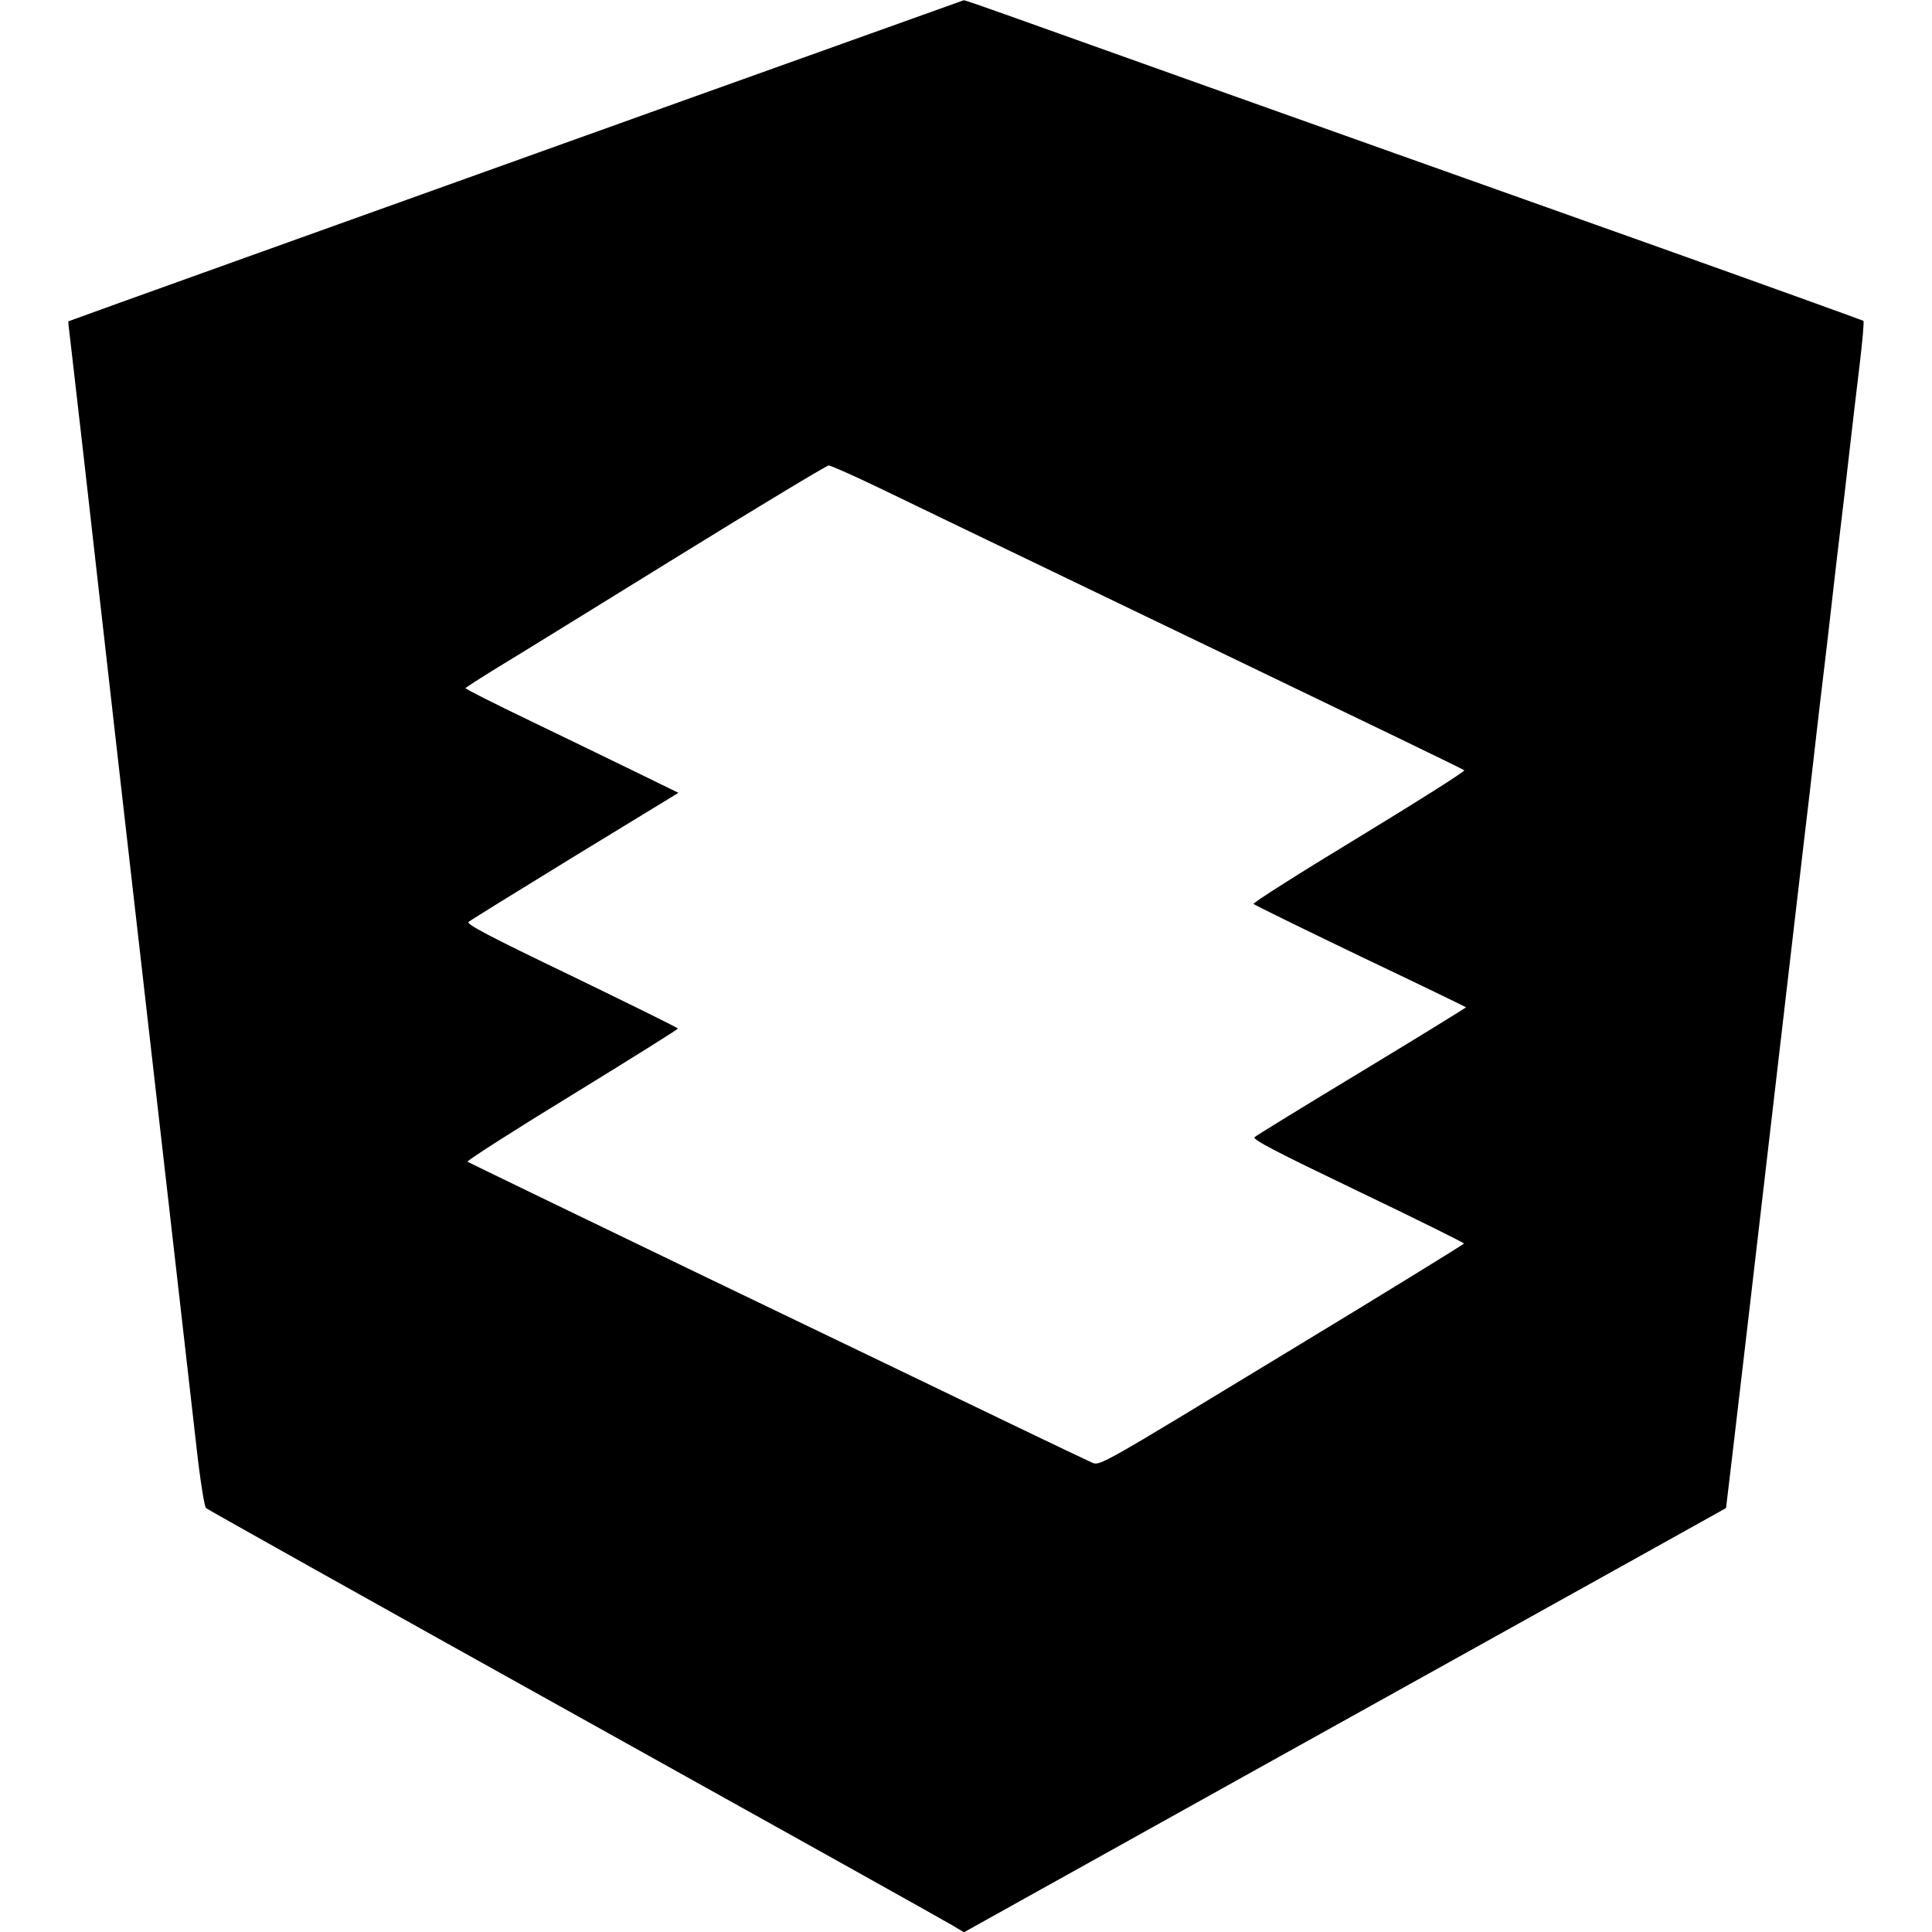
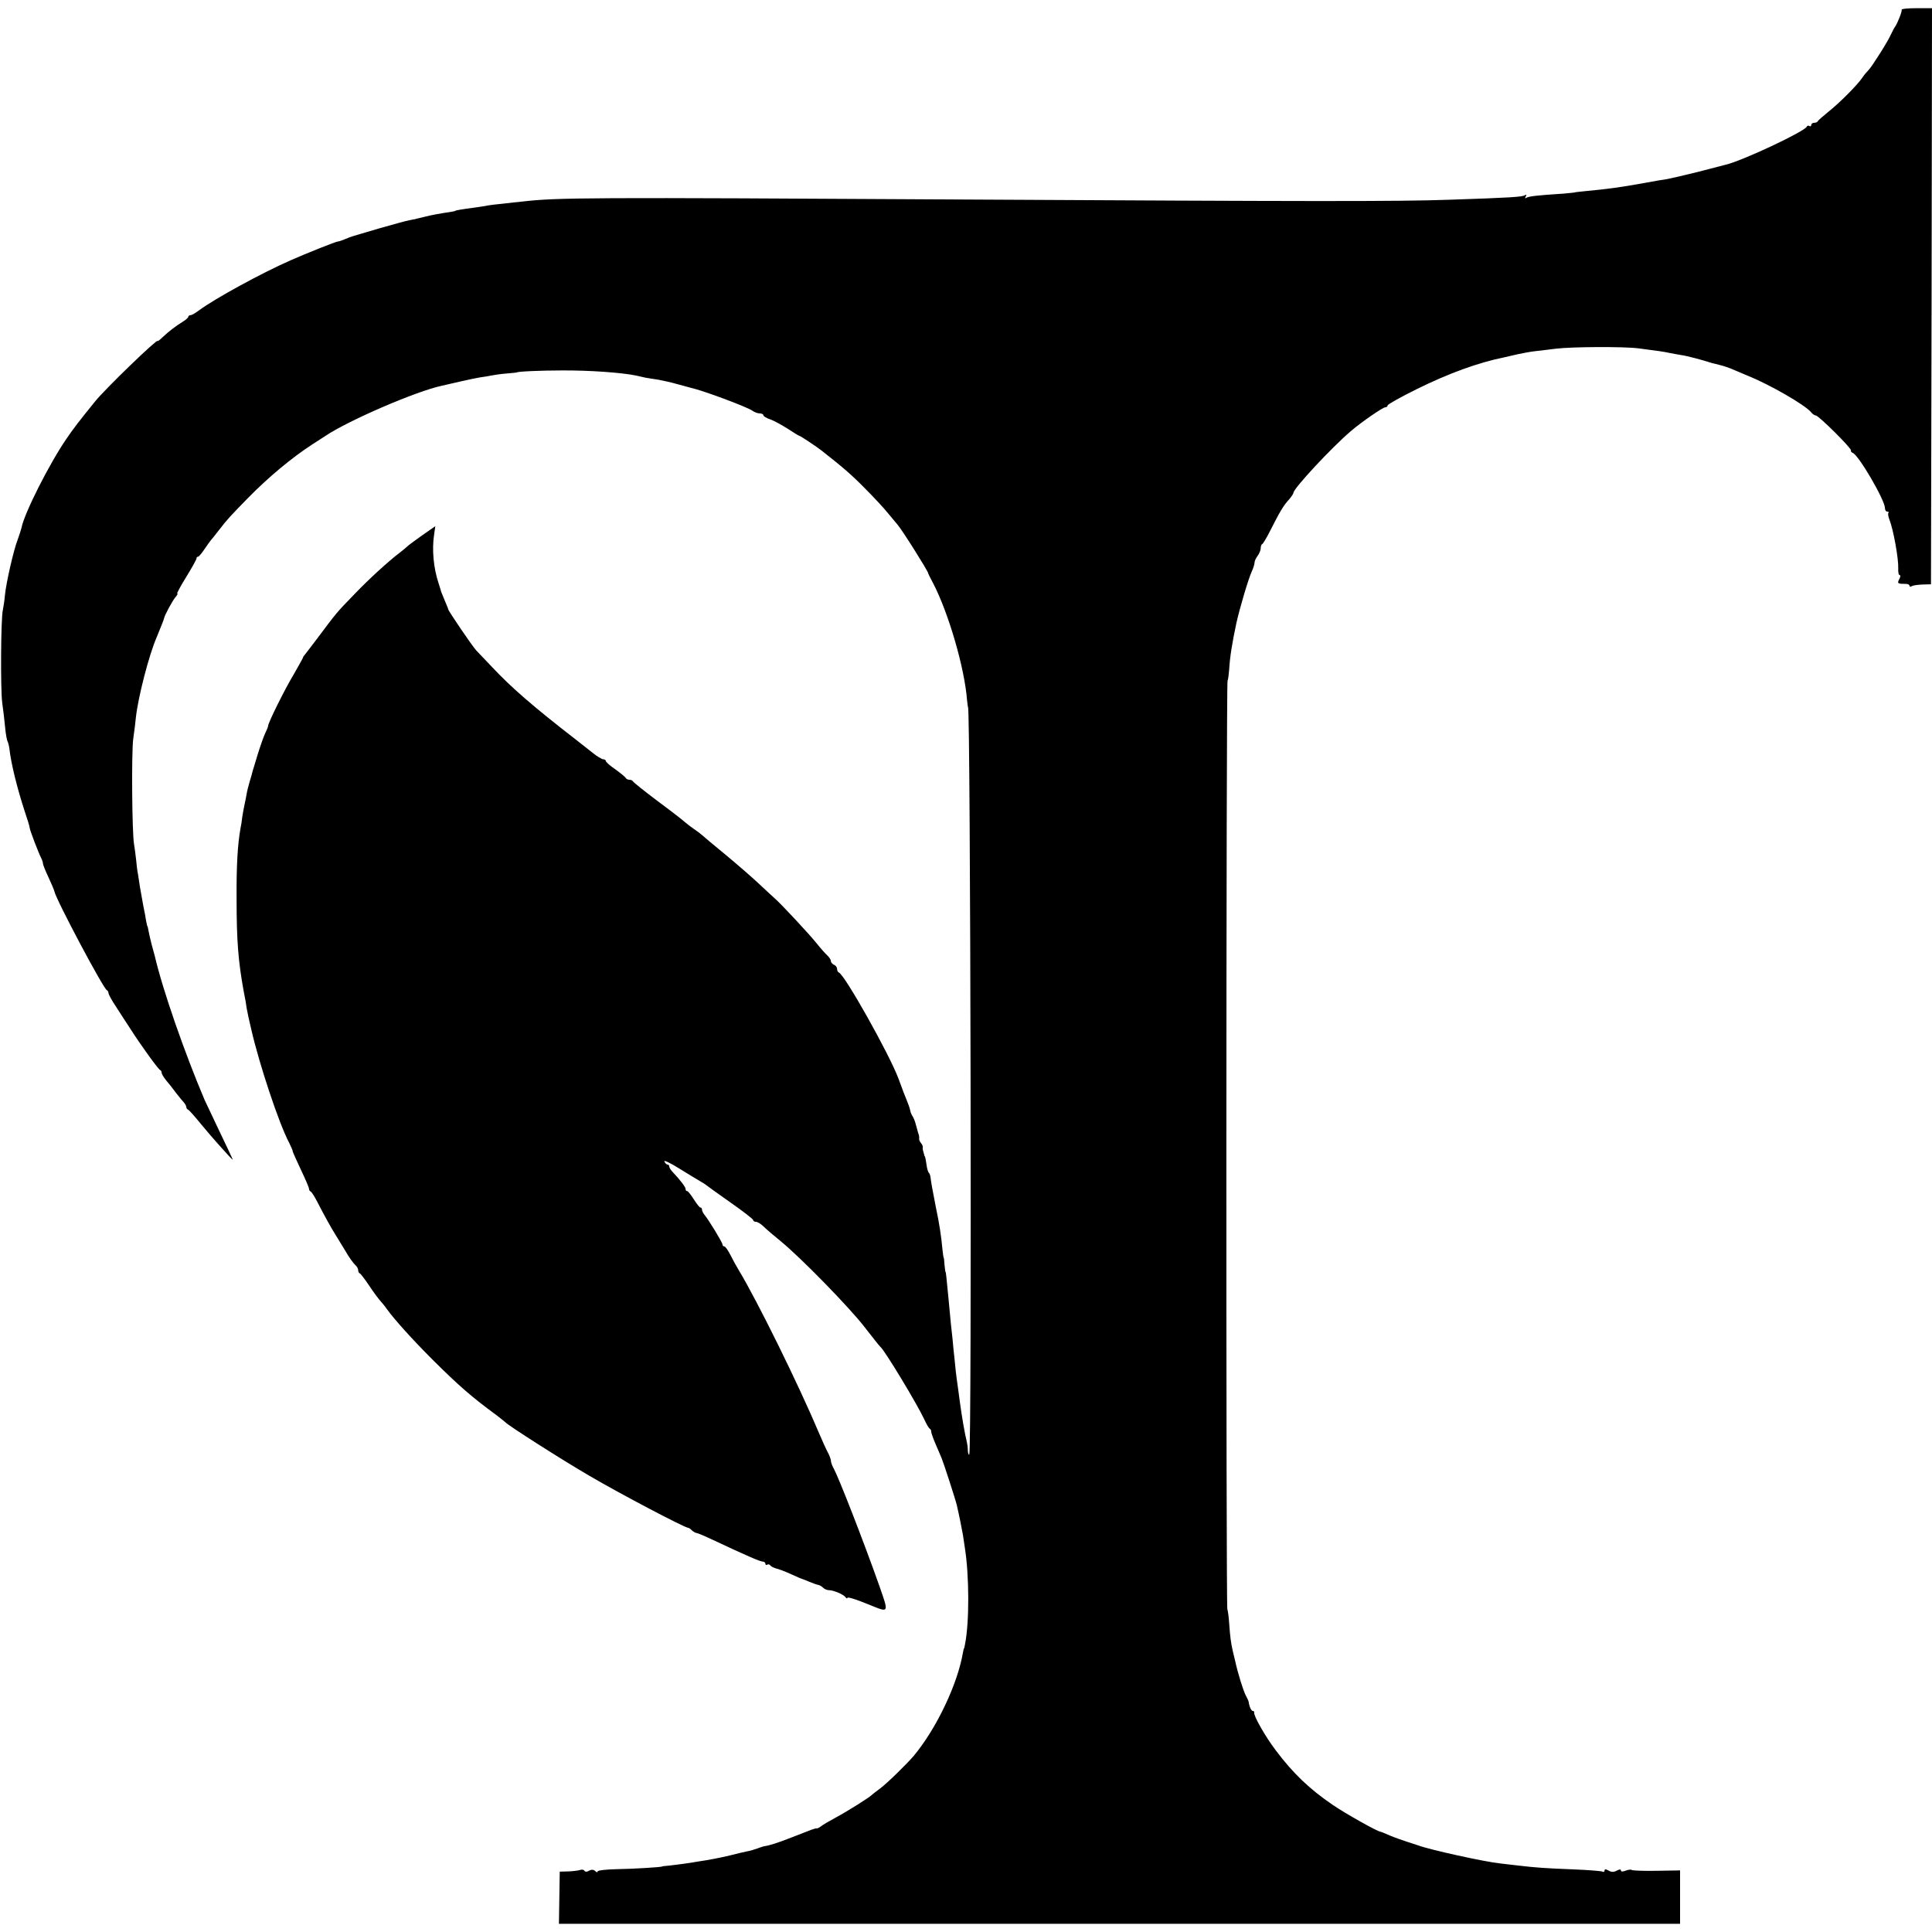
- <svg xmlns="http://www.w3.org/2000/svg" version="1" width="1029.333" height="1029.333" viewBox="0 0 772 772">
-   <path d="M277.5 38.6c-58.8 21.1-139.2 49.9-178.5 64-39.3 14.1-71.6 25.7-71.7 25.8-.1.1.3 3.5.8 7.6s2.9 25.3 5.4 47c2.4 21.7 9.2 80.9 14.9 131.5 10.3 89.7 25 219.3 30.2 264.5 1.4 12.6 3.1 23 3.7 23.6.7.6 66.9 37.7 147.2 82.4 80.3 44.7 148.2 82.6 150.8 84.2l4.9 2.9 50.1-27.9c27.6-15.4 96.1-53.5 152.2-84.7 56.1-31.2 102.1-56.8 102.2-56.9.1-.1 13.9-118 27.3-233.6 1.7-14.6 3.7-31.9 4.5-38.5.8-6.6 2.4-20.1 3.5-30 1.1-9.9 2.7-23.4 3.5-30 .8-6.6 2.4-20.1 3.5-30 1.1-9.9 2.7-23.4 3.5-30 .8-6.6 2.4-20.1 3.5-30 1.1-9.9 3-25.6 4.1-34.9 1.1-9.2 1.8-17.1 1.5-17.4-.3-.2-39.6-14.4-87.3-31.4C517.7 47.2 419.7 12.2 402.1 5.9c-9-3.2-16.7-5.9-17-5.8-.3.1-48.7 17.4-107.6 38.5zm74.1 156.5c10.4 5 25.9 12.5 34.4 16.6 8.5 4.1 56.7 27.3 107 51.5s91.8 44.2 92.1 44.6c.4.4-18.6 12.4-42.1 26.7-23.6 14.3-42.5 26.3-42.1 26.7.3.4 19.5 9.8 42.6 20.9 23.1 11 42.1 20.2 42.3 20.4.1.1-18.5 11.6-41.5 25.5s-42.4 25.8-43 26.4c-1 .9 8.9 6 41.2 21.5 23.4 11.2 42.5 20.7 42.5 21-.1.3-32.8 20.5-72.8 44.7-71.6 43.5-72.7 44.2-75.7 42.9-1.6-.7-16.3-7.7-32.5-15.5s-71.6-34.5-123-59.2c-51.4-24.8-93.8-45.3-94.2-45.6-.3-.4 18.4-12.4 41.8-26.7 23.3-14.3 42.3-26.2 42.3-26.5 0-.3-19.1-9.7-42.4-21-32.9-15.8-42.2-20.7-41.3-21.6.7-.6 19.9-12.5 42.6-26.4l41.3-25.2-16.8-8.2c-9.2-4.5-28.4-13.8-42.5-20.6-14.2-6.8-25.8-12.7-25.8-13 .1-.3 6-4.1 13.2-8.5 7.3-4.4 39.5-24.3 71.7-44.2 32.2-19.9 59.3-36.2 60.2-36.3.9 0 10.1 4.1 20.5 9.1z" />
+ <svg xmlns="http://www.w3.org/2000/svg" version="1.0" width="944pt" height="944pt" viewBox="0 0 944 944" preserveAspectRatio="xMidYMid meet">
+   <g transform="translate(0,944) scale(0.1,-0.1)" fill="#000000" stroke="none">
+     <path d="M9292 9393 c2 -10 -19 -63 -32 -83 -6 -8 -14 -25 -20 -37 -14 -33 -91 -155 -109 -174 -9 -9 -23 -26 -31 -38 -25 -37 -112 -124 -165 -166 -27 -22 -51 -43 -53 -47 -2 -5 -10 -8 -18 -8 -8 0 -14 -5 -14 -11 0 -5 -4 -8 -9 -5 -5 4 -11 2 -13 -3 -9 -23 -317 -168 -397 -186 -9 -2 -69 -18 -135 -35 -65 -16 -133 -32 -150 -35 -17 -2 -67 -11 -111 -19 -122 -22 -175 -29 -290 -40 -27 -3 -50 -5 -50 -6 0 -1 -25 -3 -55 -6 -125 -8 -170 -13 -181 -20 -8 -5 -9 -3 -4 6 5 9 4 11 -4 6 -13 -8 -67 -12 -371 -22 -249 -9 -710 -8 -2340 1 -1897 11 -2015 10 -2190 -10 -19 -2 -60 -6 -91 -10 -31 -3 -66 -7 -76 -9 -11 -3 -42 -7 -69 -11 -54 -7 -89 -13 -89 -15 0 -1 -9 -3 -20 -5 -55 -8 -93 -15 -125 -23 -19 -5 -38 -9 -42 -10 -5 -1 -9 -2 -10 -3 -2 0 -14 -2 -27 -5 -13 -2 -78 -20 -145 -39 -146 -43 -135 -39 -169 -53 -16 -7 -32 -12 -36 -12 -9 0 -152 -57 -229 -91 -142 -62 -372 -188 -449 -245 -17 -13 -36 -24 -42 -24 -6 0 -11 -4 -11 -8 0 -4 -12 -15 -27 -24 -34 -21 -67 -46 -99 -76 -13 -13 -24 -21 -24 -18 0 13 -255 -233 -305 -295 -81 -100 -105 -131 -141 -184 -83 -121 -205 -362 -219 -434 -2 -9 -10 -34 -18 -56 -20 -50 -57 -212 -63 -274 -2 -25 -7 -57 -10 -71 -10 -42 -12 -391 -3 -455 5 -33 11 -87 14 -119 3 -33 9 -64 12 -69 3 -5 7 -21 9 -36 8 -72 38 -193 75 -306 13 -38 24 -74 24 -80 1 -12 43 -122 56 -147 5 -10 9 -22 9 -28 0 -5 12 -35 27 -67 15 -32 28 -63 29 -69 7 -38 239 -475 256 -482 4 -2 8 -8 8 -14 0 -6 16 -36 37 -67 20 -31 52 -81 72 -111 51 -80 134 -194 143 -198 5 -2 8 -8 8 -14 0 -6 10 -22 22 -37 13 -15 34 -42 48 -61 14 -18 31 -39 38 -46 6 -7 12 -17 12 -22 0 -6 4 -12 9 -14 4 -1 32 -32 61 -68 30 -36 64 -76 77 -90 12 -14 37 -41 54 -60 17 -19 29 -30 26 -25 -2 6 -32 69 -66 140 -34 72 -66 139 -71 150 -97 228 -205 537 -244 705 -2 8 -9 33 -15 55 -6 22 -12 51 -15 65 -2 14 -5 25 -6 25 -1 0 -3 11 -6 25 -2 14 -8 48 -14 75 -5 28 -12 68 -16 90 -3 22 -8 51 -10 65 -3 14 -7 45 -9 70 -3 25 -7 59 -10 75 -10 55 -13 449 -4 515 5 35 11 82 13 105 11 99 63 302 101 390 22 53 36 89 37 95 1 11 41 86 56 103 8 9 12 17 8 17 -3 0 16 36 44 81 27 44 50 85 50 90 0 5 3 9 8 9 4 0 18 17 32 38 14 20 27 39 30 42 3 3 21 25 40 50 41 53 54 67 142 157 99 101 213 196 313 261 28 18 57 37 65 42 113 76 445 219 568 245 9 2 48 11 87 20 38 9 83 18 100 21 16 2 41 6 55 9 14 3 48 8 75 10 28 2 50 5 50 5 0 5 123 10 220 10 137 1 296 -11 363 -25 12 -3 32 -7 44 -10 12 -2 40 -7 63 -10 22 -4 63 -13 91 -21 28 -8 60 -16 70 -19 59 -13 271 -92 299 -111 11 -8 27 -14 37 -14 10 0 18 -4 18 -9 0 -5 15 -14 33 -20 18 -6 56 -27 86 -46 29 -19 55 -35 58 -35 4 0 84 -53 108 -72 104 -82 143 -115 210 -183 44 -44 96 -100 115 -124 19 -23 40 -48 45 -54 21 -23 146 -222 150 -237 0 -3 11 -25 24 -49 75 -144 154 -414 166 -571 2 -19 4 -35 5 -35 12 0 19 -3639 6 -3652 -3 -3 -6 5 -7 18 0 13 -2 31 -4 39 -12 50 -25 126 -35 200 -6 47 -13 96 -15 110 -2 14 -7 54 -10 90 -4 36 -9 85 -11 110 -6 50 -9 80 -19 190 -11 113 -13 135 -15 135 -1 0 -3 16 -5 35 -1 19 -3 35 -4 35 -1 0 -4 18 -6 40 -6 65 -15 125 -32 205 -18 93 -23 119 -26 145 -1 11 -5 22 -9 25 -3 3 -9 21 -11 40 -3 19 -6 36 -7 38 -2 1 -4 7 -5 12 -1 6 -4 13 -5 18 -1 4 -2 11 -1 16 1 4 -3 14 -9 21 -6 7 -10 17 -9 21 1 5 0 12 -1 17 -3 8 -4 12 -15 52 -4 17 -12 35 -16 41 -5 6 -10 19 -12 30 -2 10 -9 30 -15 44 -5 14 -14 34 -18 45 -9 26 -9 24 -24 65 -46 122 -263 508 -291 518 -5 2 -9 10 -9 18 0 8 -7 17 -15 20 -8 4 -15 11 -15 18 0 6 -8 19 -18 28 -9 8 -33 35 -52 59 -37 46 -173 192 -203 218 -10 9 -46 42 -80 74 -34 32 -109 97 -167 145 -58 47 -107 89 -110 92 -3 3 -21 17 -40 30 -19 13 -40 30 -47 36 -7 7 -65 52 -130 100 -65 49 -119 92 -121 97 -2 4 -10 7 -17 7 -7 0 -15 4 -17 8 -1 4 -24 23 -50 42 -27 18 -48 37 -48 42 0 4 -6 8 -12 8 -7 0 -32 15 -54 33 -23 18 -59 46 -80 63 -208 161 -315 254 -408 353 -34 35 -69 73 -79 83 -19 20 -137 194 -137 201 0 3 -8 22 -17 43 -9 22 -17 41 -18 44 0 3 -6 21 -12 40 -25 75 -33 165 -22 237 l6 42 -66 -46 c-36 -26 -68 -49 -71 -53 -3 -3 -18 -16 -35 -29 -57 -43 -154 -132 -222 -203 -92 -95 -85 -87 -190 -227 -23 -31 -47 -61 -52 -68 -6 -7 -11 -14 -11 -17 0 -2 -20 -37 -43 -78 -46 -76 -127 -240 -127 -255 0 -4 -6 -19 -13 -33 -7 -14 -23 -59 -36 -100 -27 -88 -30 -99 -31 -105 -1 -3 -6 -19 -11 -37 -5 -18 -12 -44 -14 -58 -2 -14 -7 -36 -10 -50 -3 -14 -8 -41 -11 -60 -2 -19 -6 -45 -9 -58 -14 -80 -20 -180 -19 -342 0 -209 8 -306 35 -455 7 -33 13 -69 14 -80 2 -11 6 -31 9 -45 3 -14 10 -43 15 -65 38 -165 134 -455 183 -547 10 -21 19 -40 18 -43 0 -3 18 -43 40 -90 22 -46 40 -88 40 -94 0 -5 3 -11 8 -13 4 -1 18 -23 31 -48 36 -70 71 -133 89 -161 9 -15 32 -52 50 -82 17 -30 39 -60 47 -67 8 -7 15 -18 15 -25 0 -8 3 -15 8 -17 4 -1 25 -29 46 -60 21 -32 46 -65 55 -75 9 -10 23 -27 31 -39 36 -50 123 -147 225 -249 129 -128 190 -181 310 -269 22 -17 42 -33 45 -36 13 -15 271 -180 410 -261 150 -88 462 -252 482 -254 4 0 13 -6 19 -13 7 -6 17 -12 21 -12 5 0 41 -15 81 -34 164 -77 231 -106 243 -106 8 0 14 -5 14 -11 0 -5 4 -8 9 -4 5 3 12 1 15 -4 3 -5 16 -11 29 -15 13 -3 45 -15 73 -28 27 -12 51 -23 54 -23 3 -1 19 -7 35 -14 17 -7 36 -14 43 -15 7 -1 18 -8 24 -14 7 -7 20 -12 30 -12 21 0 71 -21 80 -35 4 -5 8 -7 8 -3 0 7 39 -5 105 -32 101 -41 99 -45 51 93 -79 223 -196 522 -221 569 -8 14 -15 32 -15 40 0 7 -7 27 -16 43 -9 17 -27 57 -41 90 -99 235 -302 648 -394 800 -10 16 -28 49 -40 73 -12 23 -25 42 -30 42 -5 0 -9 4 -9 10 0 9 -69 123 -90 147 -5 7 -10 17 -10 23 0 5 -3 10 -8 10 -4 0 -18 18 -32 40 -14 22 -28 40 -32 40 -5 0 -8 4 -8 10 0 10 -26 44 -62 82 -10 10 -18 23 -18 28 0 6 -4 10 -9 10 -5 0 -11 7 -15 15 -3 8 29 -7 72 -34 42 -26 88 -54 102 -62 14 -8 27 -16 30 -19 3 -3 56 -41 117 -84 62 -43 113 -83 113 -87 0 -5 6 -9 14 -9 7 0 24 -10 37 -23 13 -13 51 -45 84 -72 99 -81 336 -324 410 -420 38 -49 72 -92 76 -95 22 -18 180 -280 215 -355 10 -22 22 -43 27 -46 5 -3 8 -10 7 -15 0 -5 9 -31 21 -59 12 -27 25 -59 30 -70 11 -27 68 -203 74 -229 12 -51 26 -123 30 -146 2 -14 6 -41 9 -60 22 -136 23 -366 1 -475 -2 -11 -4 -20 -5 -20 -1 0 -3 -9 -5 -20 -26 -153 -128 -369 -240 -504 -36 -42 -129 -133 -165 -160 -19 -14 -37 -28 -40 -31 -11 -12 -119 -80 -175 -110 -33 -18 -66 -37 -74 -44 -8 -6 -17 -10 -20 -10 -7 2 -21 -4 -126 -45 -61 -24 -106 -39 -132 -42 -5 -1 -19 -6 -33 -11 -14 -5 -36 -12 -50 -14 -14 -3 -50 -11 -80 -19 -53 -13 -113 -24 -155 -30 -11 -2 -42 -7 -70 -11 -27 -4 -63 -8 -80 -10 -16 -1 -30 -3 -30 -4 0 -3 -141 -12 -222 -13 -51 -1 -93 -6 -93 -11 0 -6 -5 -5 -12 2 -7 7 -17 8 -29 2 -11 -7 -20 -7 -24 0 -3 5 -13 6 -21 3 -9 -3 -35 -6 -57 -7 l-42 -1 -2 -127 -2 -128 2739 0 2739 0 0 131 0 130 -115 -2 c-63 -1 -117 1 -121 4 -3 3 -16 2 -29 -3 -16 -6 -24 -6 -24 1 0 6 -7 6 -20 -1 -14 -8 -26 -8 -40 0 -14 8 -20 8 -20 0 0 -6 -4 -8 -10 -5 -5 3 -70 8 -142 11 -133 5 -188 9 -263 18 -22 3 -65 7 -95 11 -77 8 -348 68 -400 88 -8 3 -33 11 -55 18 -22 7 -59 20 -83 30 -23 10 -44 19 -47 19 -15 1 -170 88 -233 131 -113 77 -193 153 -278 266 -53 70 -110 171 -106 186 1 4 -2 7 -7 7 -7 0 -17 22 -20 45 0 3 -7 18 -15 33 -12 24 -38 107 -51 167 -3 11 -8 34 -12 50 -9 43 -12 62 -17 132 -2 34 -7 66 -9 70 -7 11 -6 4526 1 4537 3 5 6 31 8 56 3 56 14 127 35 225 16 72 58 215 75 252 8 17 14 37 14 45 0 7 7 22 15 32 8 11 15 28 15 37 0 10 3 19 8 21 4 2 22 32 40 68 45 89 63 120 90 149 12 14 22 29 22 33 0 21 185 220 281 302 54 46 156 116 168 116 6 0 11 4 11 9 0 5 64 41 143 80 154 76 298 129 427 155 14 3 43 10 65 15 22 5 60 12 85 15 25 3 70 8 100 12 80 10 335 11 405 2 95 -12 128 -17 155 -23 14 -3 39 -7 55 -10 25 -3 104 -24 150 -39 6 -1 24 -6 40 -10 17 -4 39 -12 50 -16 11 -5 49 -21 85 -36 109 -44 279 -142 309 -178 7 -9 18 -16 23 -16 14 0 178 -163 172 -171 -2 -4 2 -9 9 -12 29 -11 157 -231 157 -269 0 -10 5 -18 12 -18 6 0 9 -3 5 -6 -3 -3 -1 -18 5 -33 20 -51 45 -192 43 -238 -1 -18 2 -33 7 -33 5 0 4 -9 -2 -20 -11 -21 -8 -23 33 -23 9 0 17 -4 17 -9 0 -5 5 -6 11 -2 7 4 30 7 53 8 l41 1 3 1408 2 1407 -75 0 c-41 0 -74 -3 -73 -7z" />
+   </g>
</svg>
